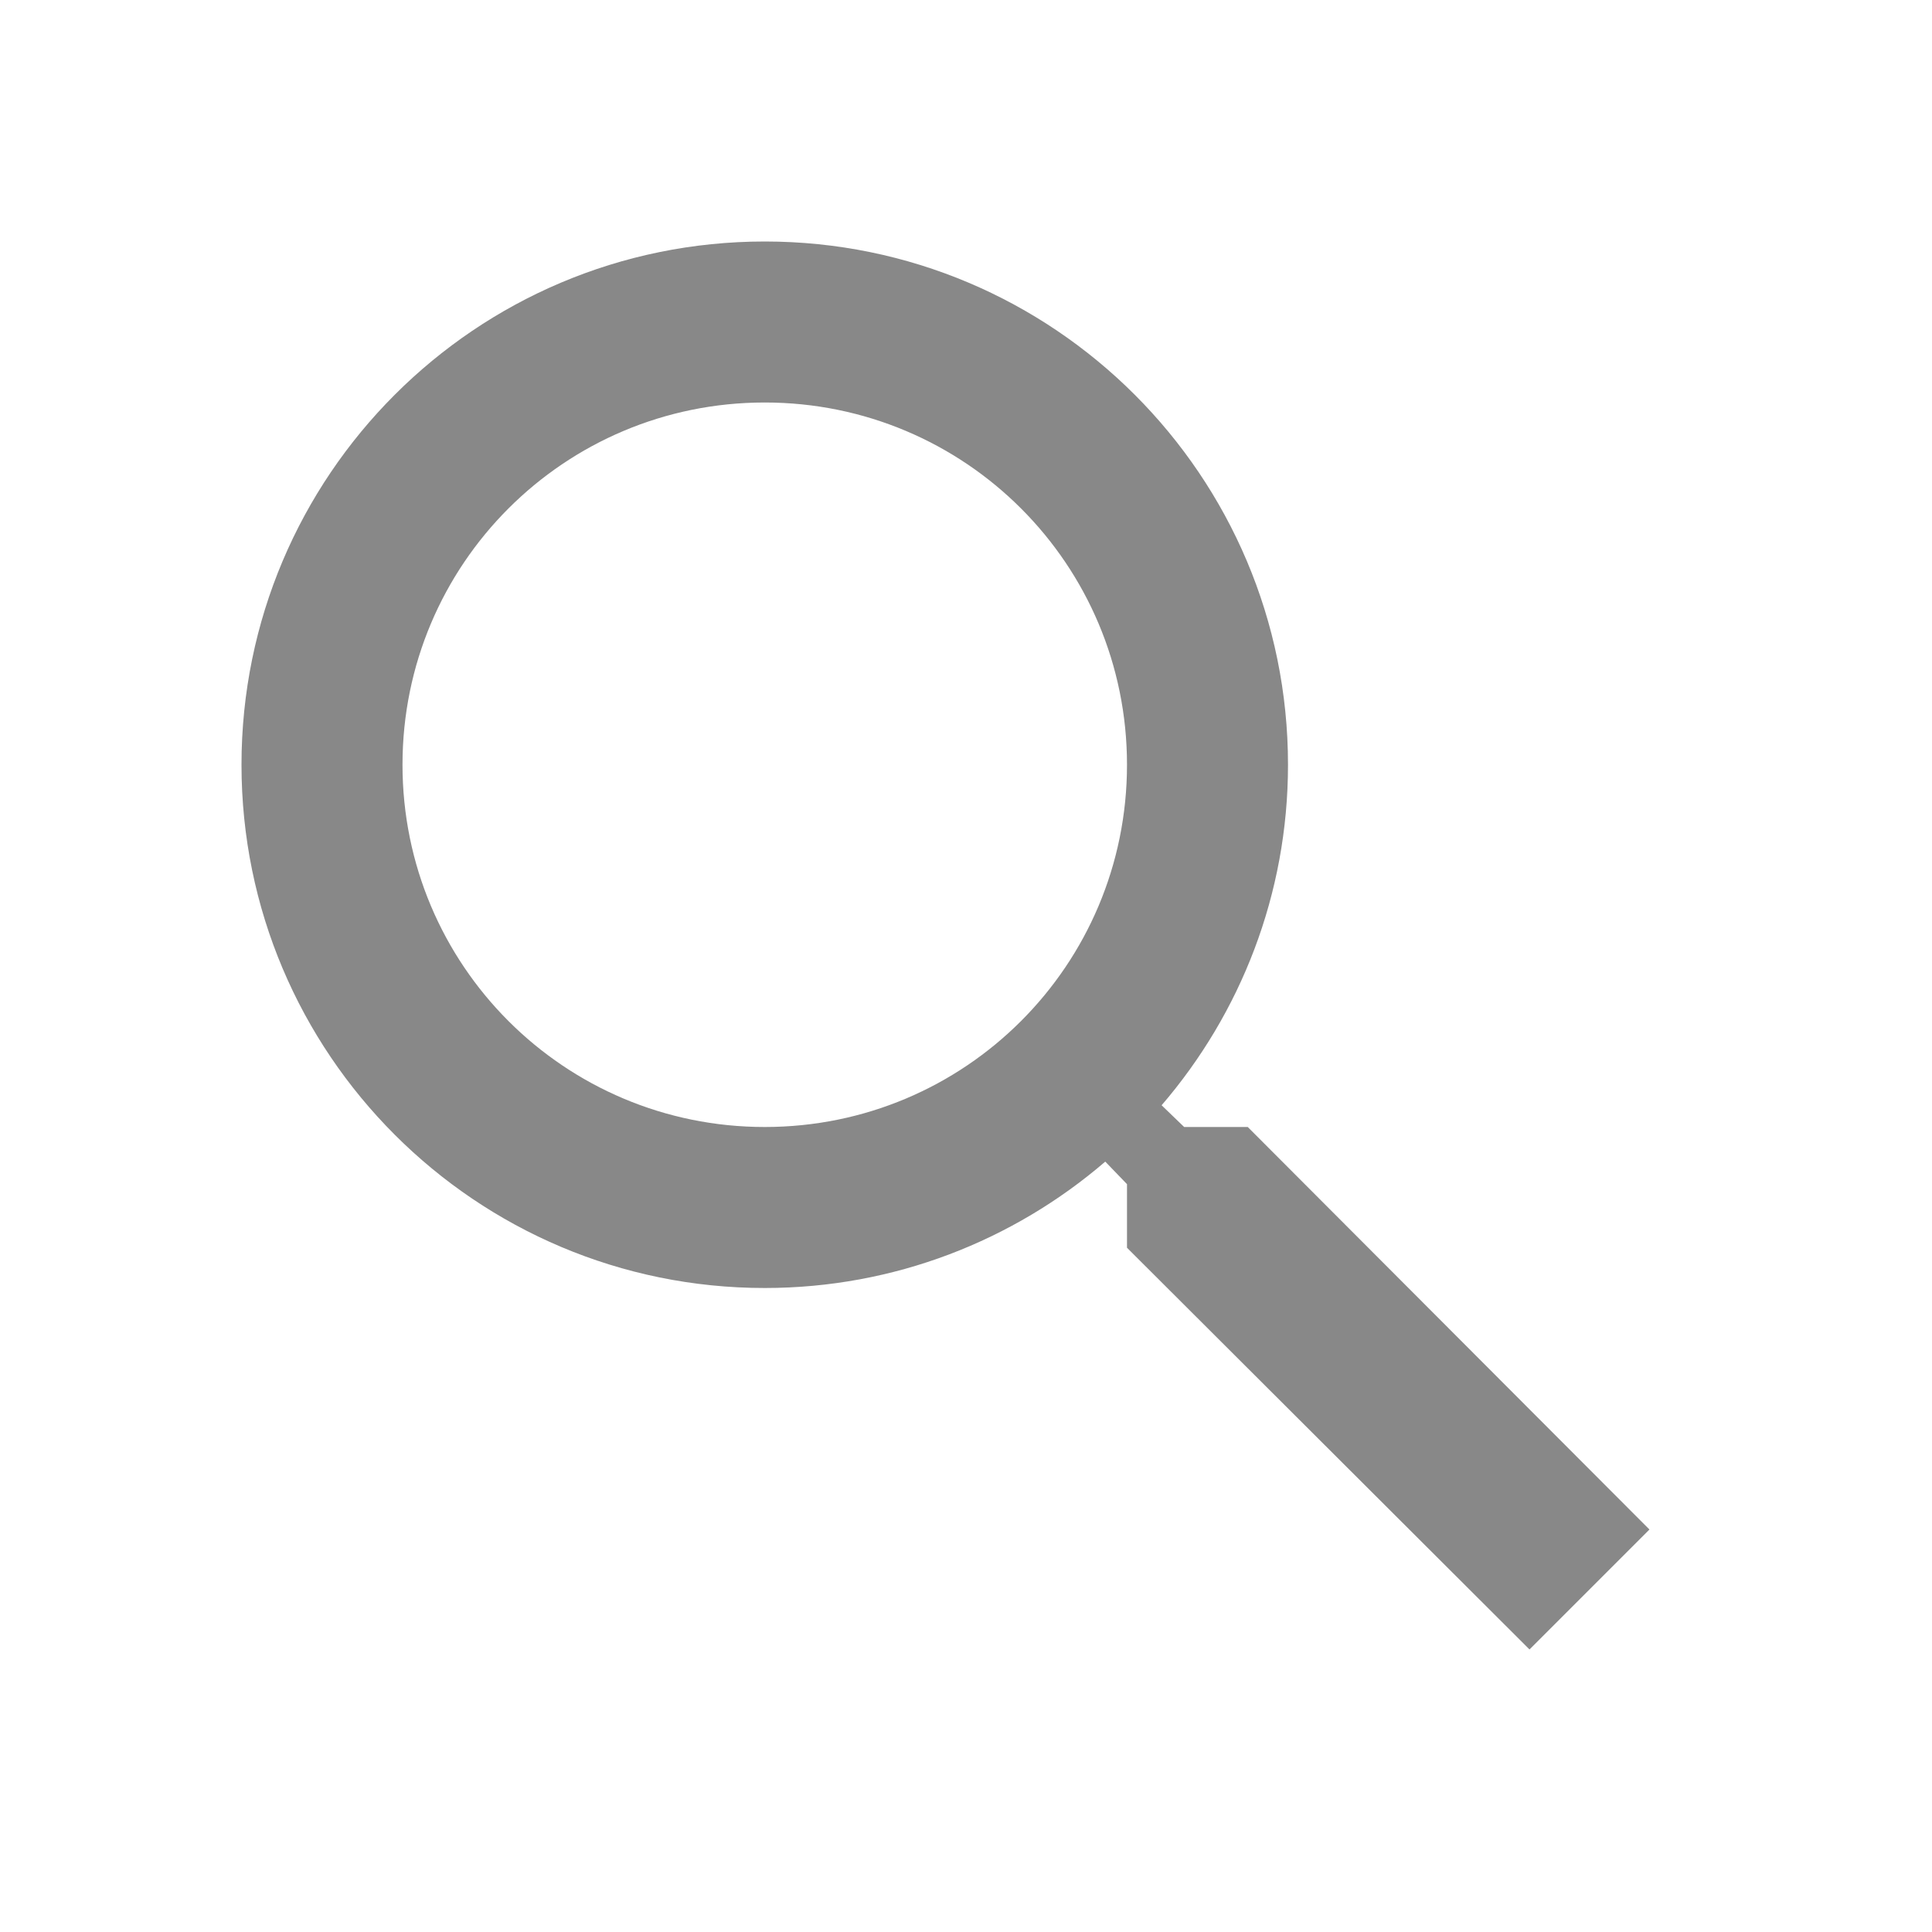
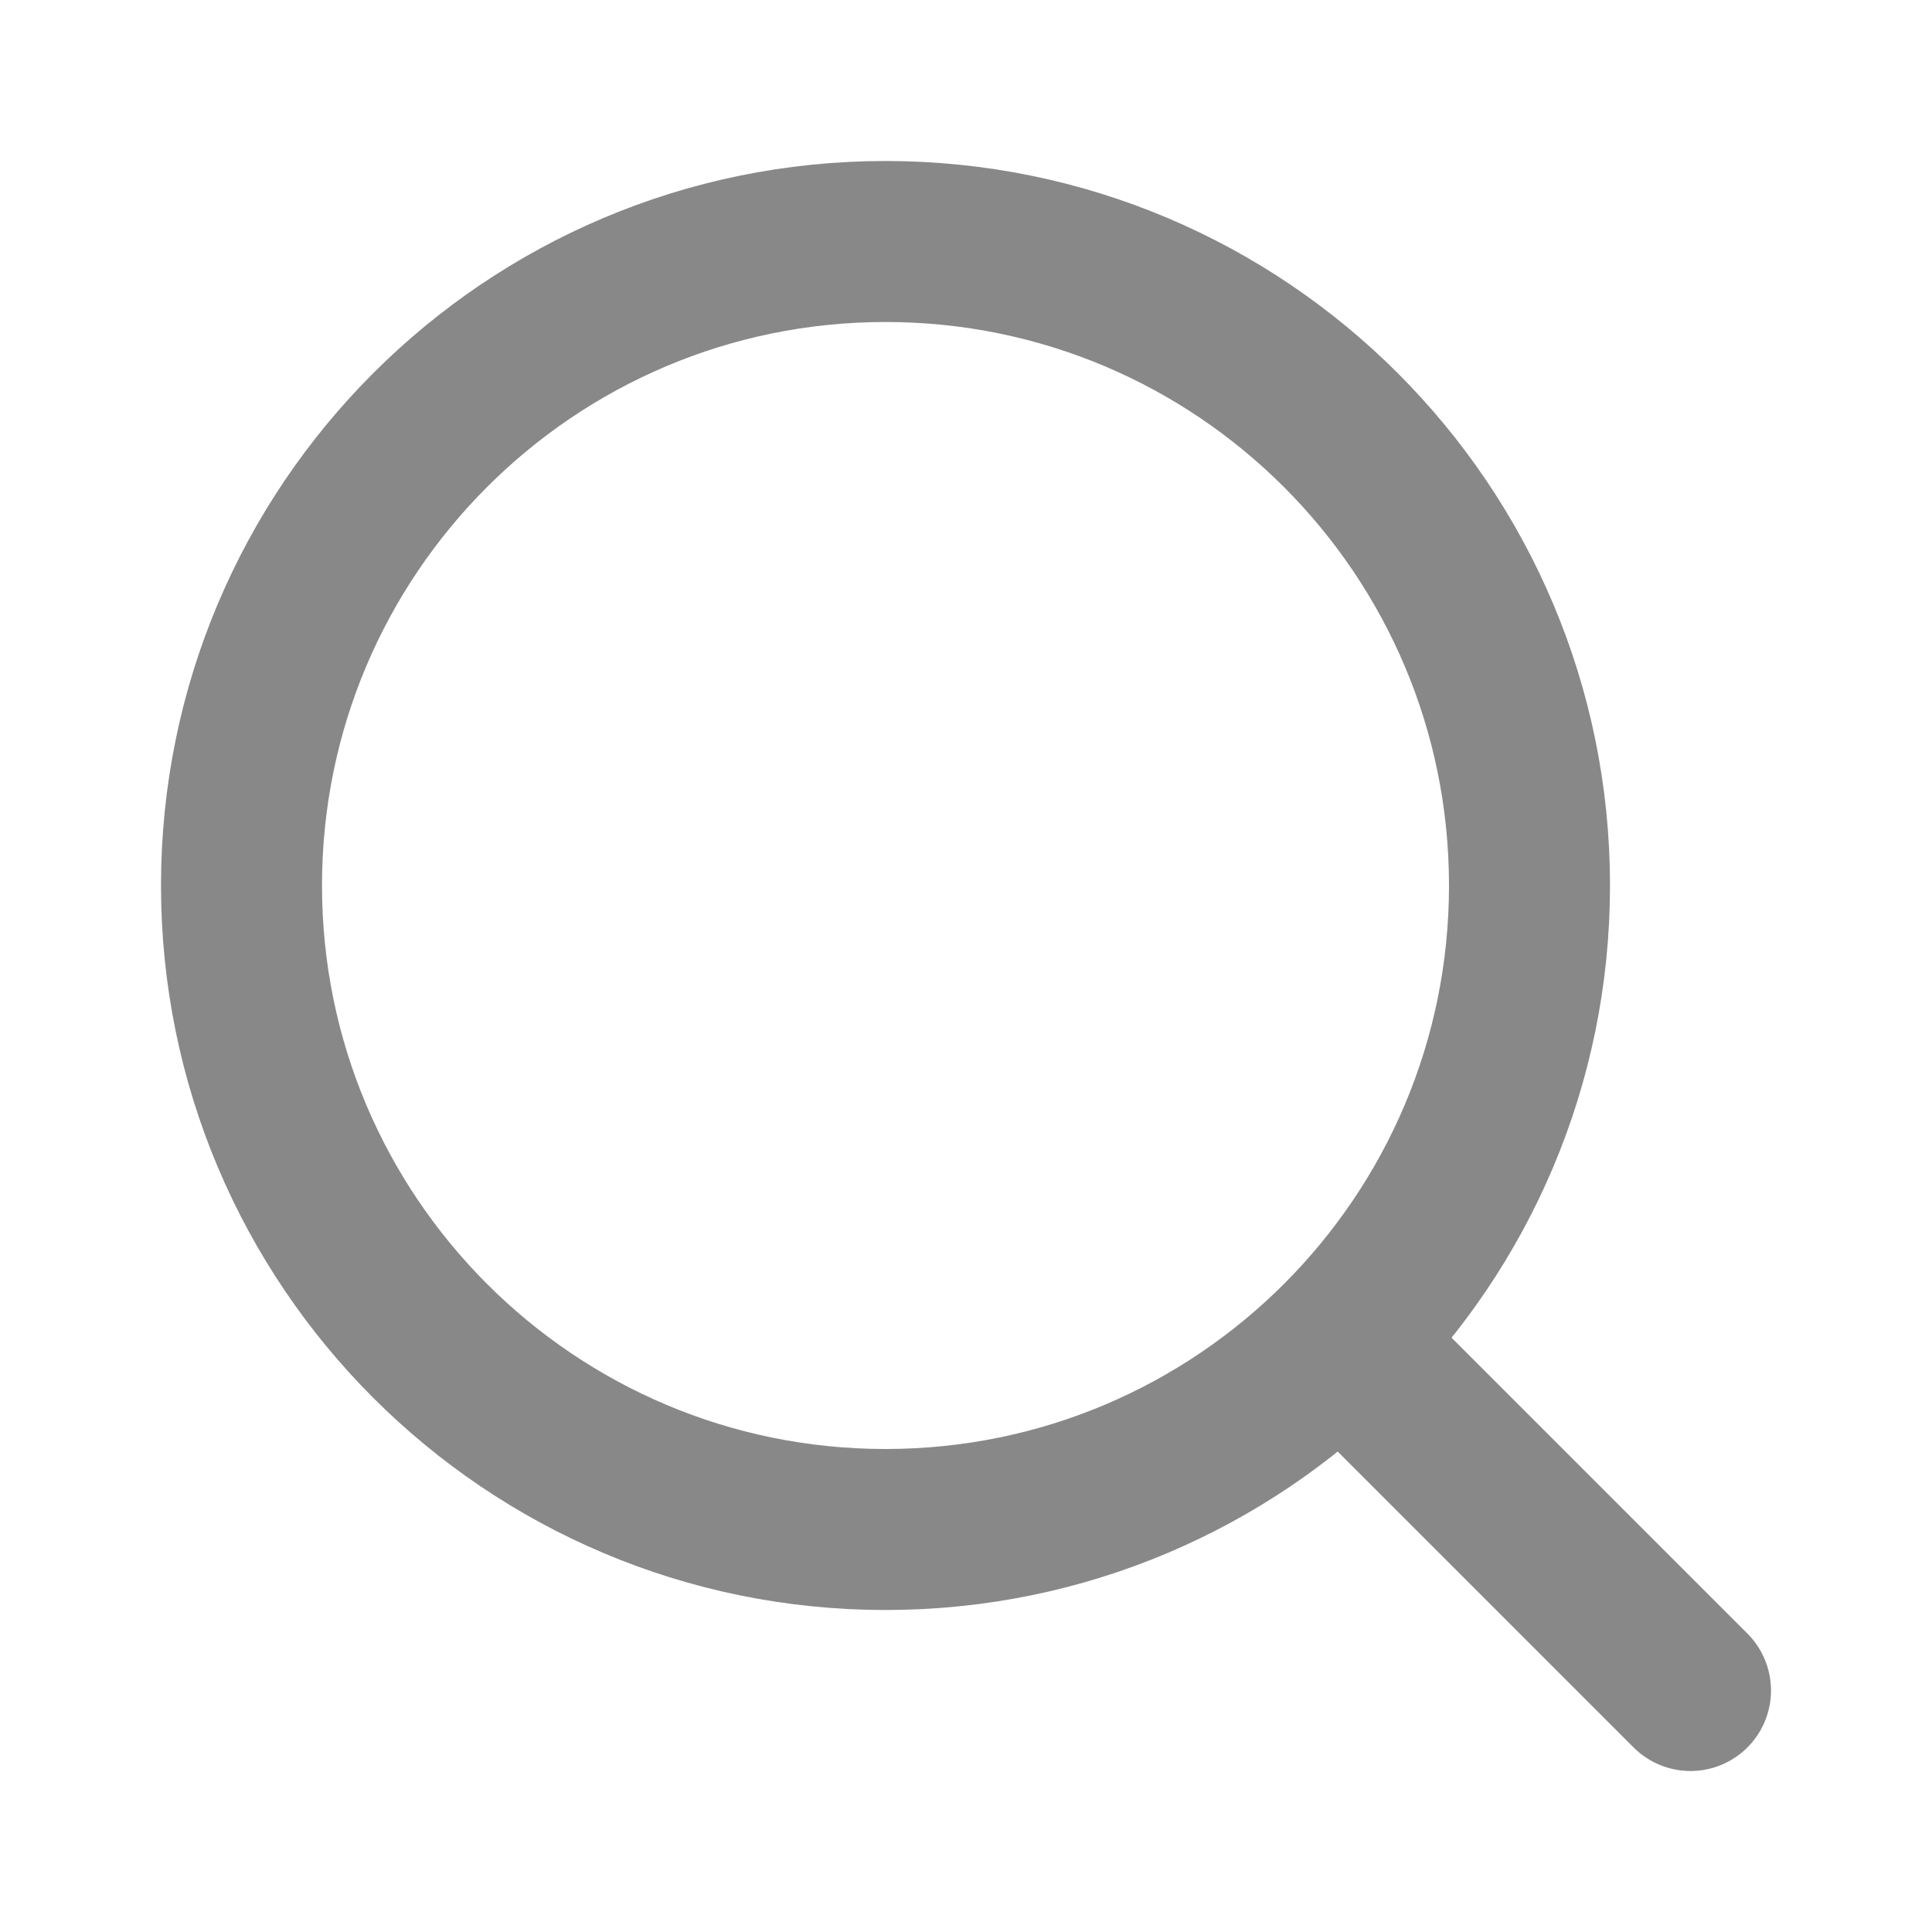
- <svg xmlns="http://www.w3.org/2000/svg" fill="#888" height="24" viewBox="0 0 24 24" width="24">
-   <path d="M15.5 14h-.79l-.28-.27C15.41 12.59 16 11.11 16 9.5 16 5.91 13.09 3 9.5 3S3 5.91 3 9.5 5.91 16 9.5 16c1.61 0 3.09-.59 4.23-1.57l.27.28v.79l5 4.99L20.49 19l-4.99-5zm-6 0C7.01 14 5 11.99 5 9.5S7.01 5 9.5 5 14 7.01 14 9.5 11.99 14 9.5 14z" />
-   <path d="M0 0h24v24H0z" fill="none" />
+ <svg xmlns="http://www.w3.org/2000/svg" width="14" height="14" viewBox="0 0 24 24" fill="none" stroke="#888" stroke-width="2" stroke-linecap="round" stroke-linejoin="round">
+   <circle cx="11" cy="11" r="8" />
+   <path d="m21 21-4.3-4.3" />
</svg>
